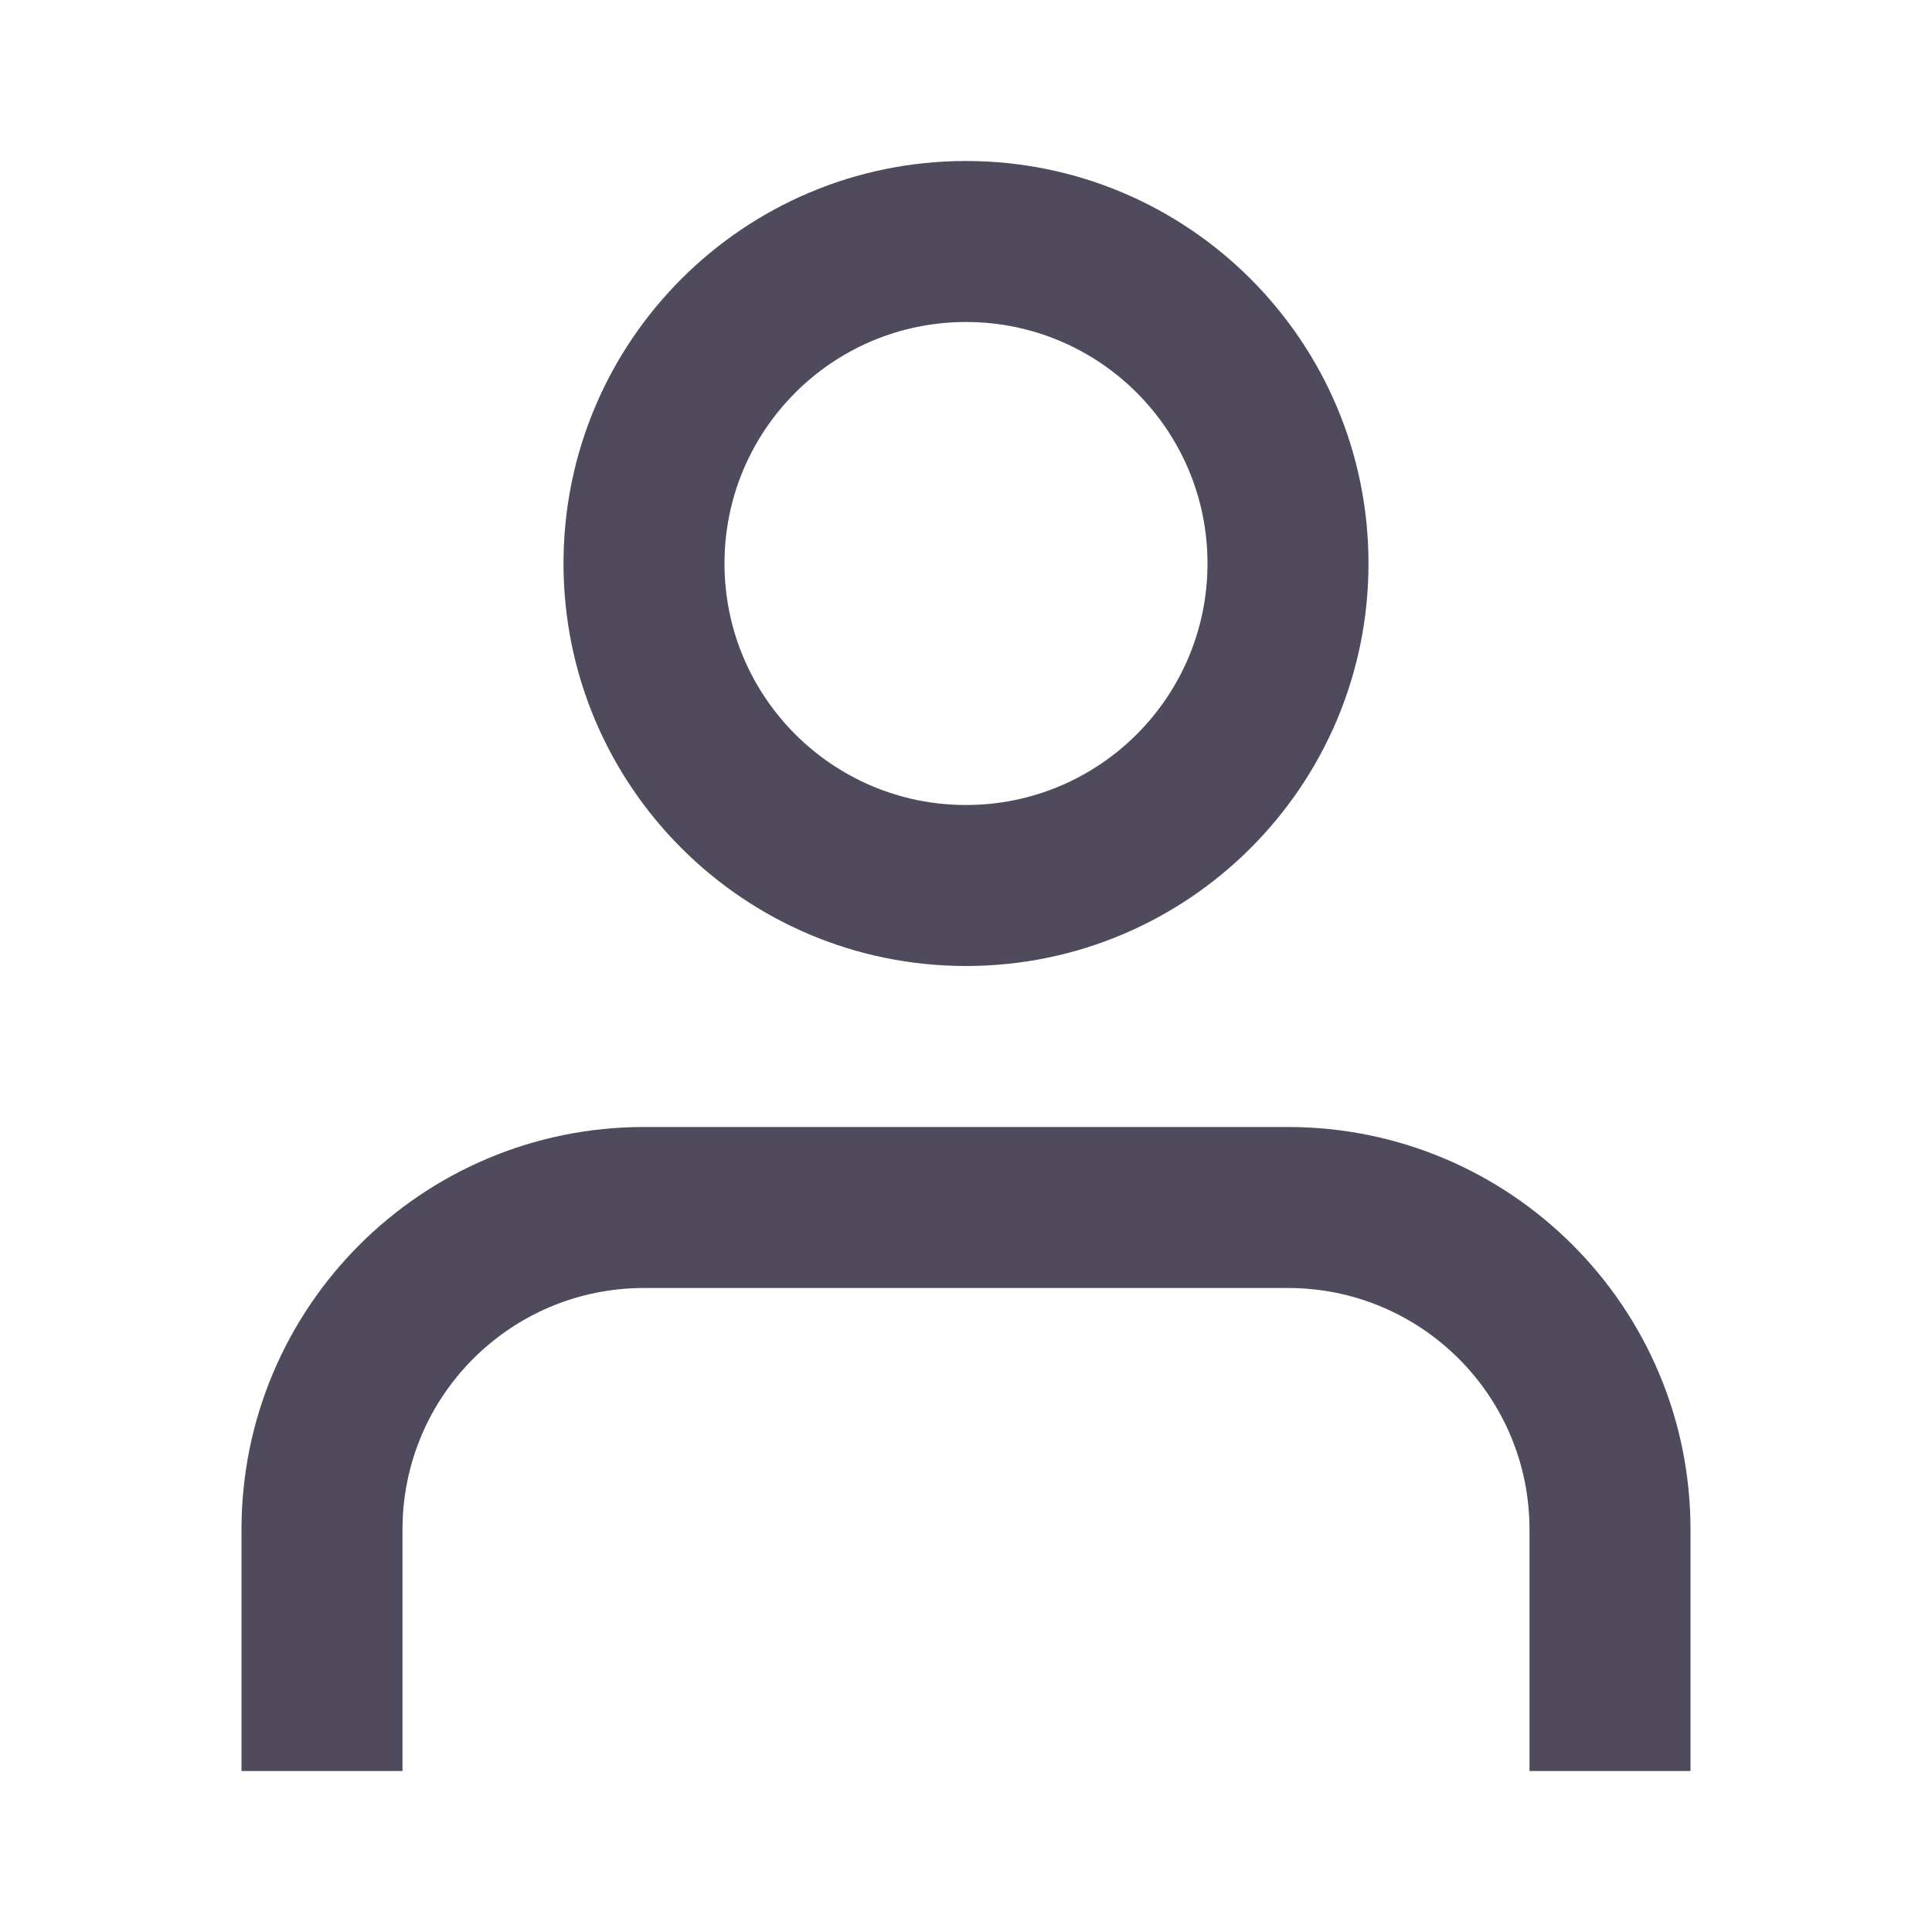
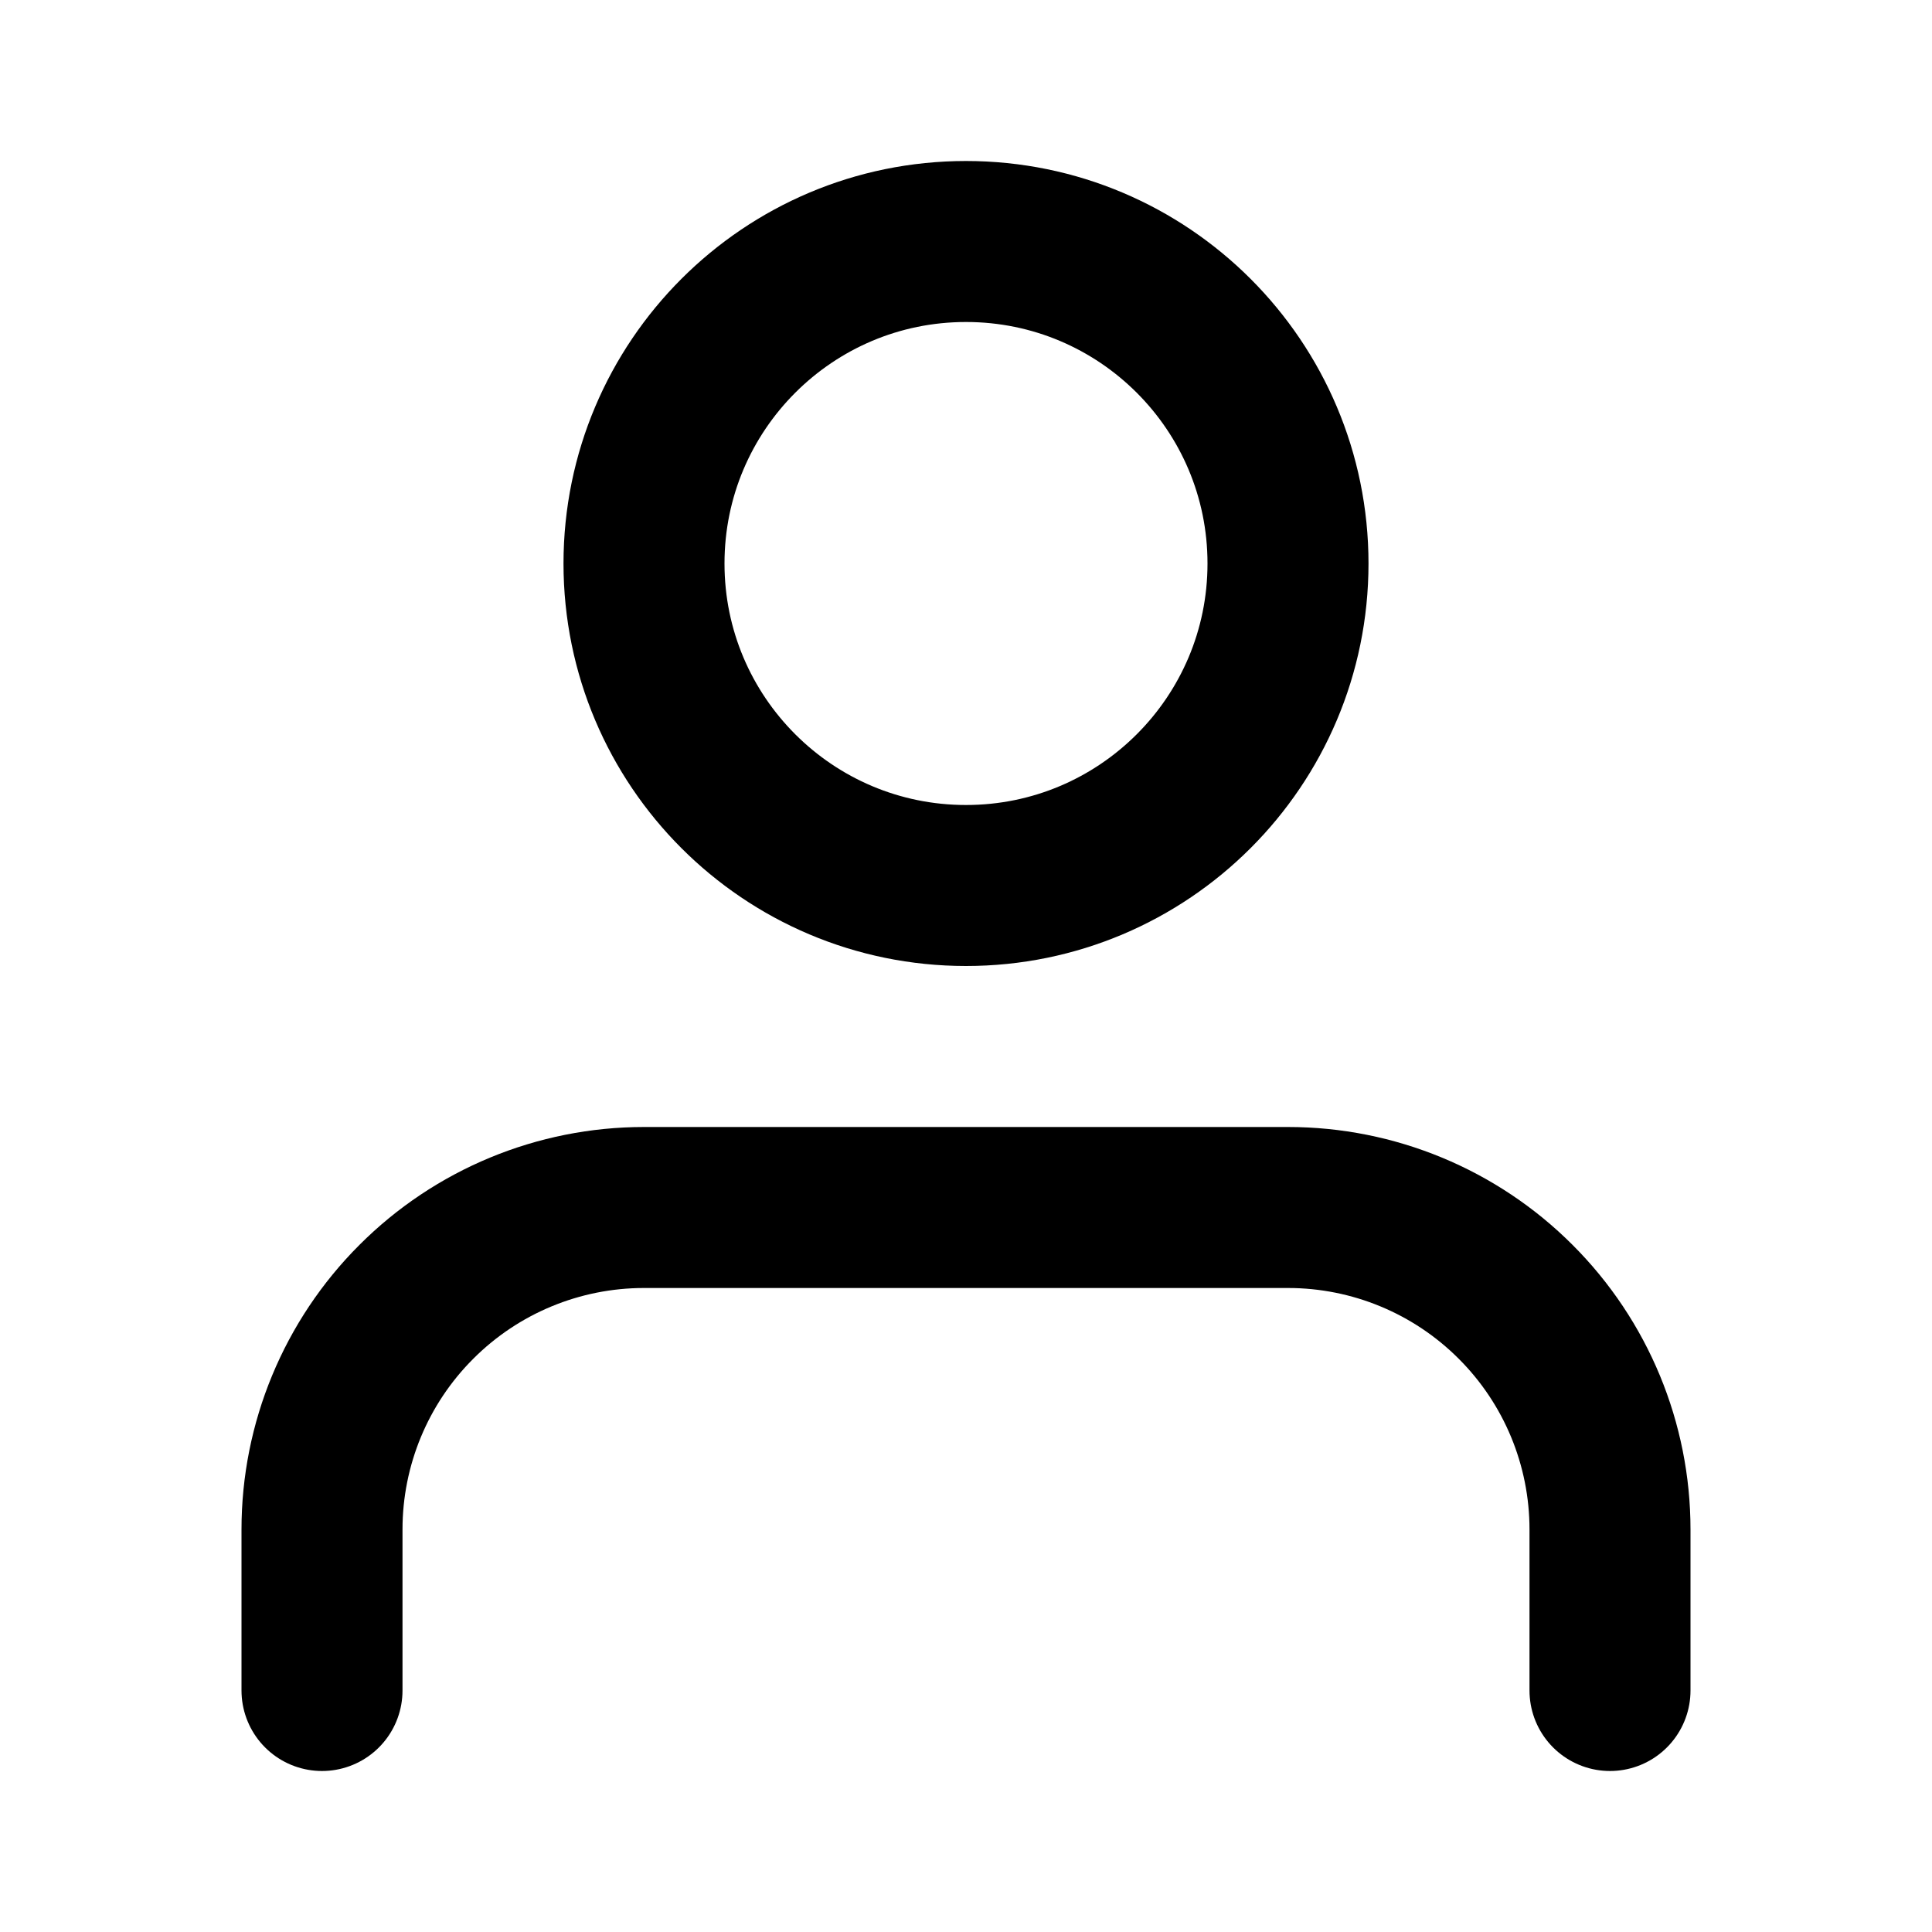
<svg xmlns="http://www.w3.org/2000/svg" width="24" height="24" viewBox="0 0 24 24" fill="none">
-   <g id="icon / user">
-     <g id="Vector">
-       <path fill-rule="evenodd" clip-rule="evenodd" d="M12 4C10.343 4 9 5.343 9 7C9 8.657 10.343 10 12 10C13.657 10 15 8.657 15 7C15 5.343 13.657 4 12 4ZM7 7C7 4.239 9.239 2 12 2C14.761 2 17 4.239 17 7C17 9.761 14.761 12 12 12C9.239 12 7 9.761 7 7Z" fill="#4F4B5C" />
-       <path fill-rule="evenodd" clip-rule="evenodd" d="M8 16C6.343 16 5 17.343 5 19V22H3V19C3 16.239 5.239 14 8 14H16C18.761 14 21 16.239 21 19V22H19V19C19 17.343 17.657 16 16 16H8Z" fill="#4F4B5C" />
-     </g>
-   </g>
+   <path d="M20 21V19C20 17.939 19.579 16.922 18.828 16.172C18.078 15.421 17.061 15 16 15H8C6.939 15 5.922 15.421 5.172 16.172C4.421 16.922 4 17.939 4 19V21" stroke="black" stroke-width="2" stroke-linecap="round" stroke-linejoin="round" />
+   <path d="M12 11C14.209 11 16 9.209 16 7C16 4.791 14.209 3 12 3C9.791 3 8 4.791 8 7C8 9.209 9.791 11 12 11Z" stroke="black" stroke-width="2" stroke-linecap="round" stroke-linejoin="round" />
</svg>
